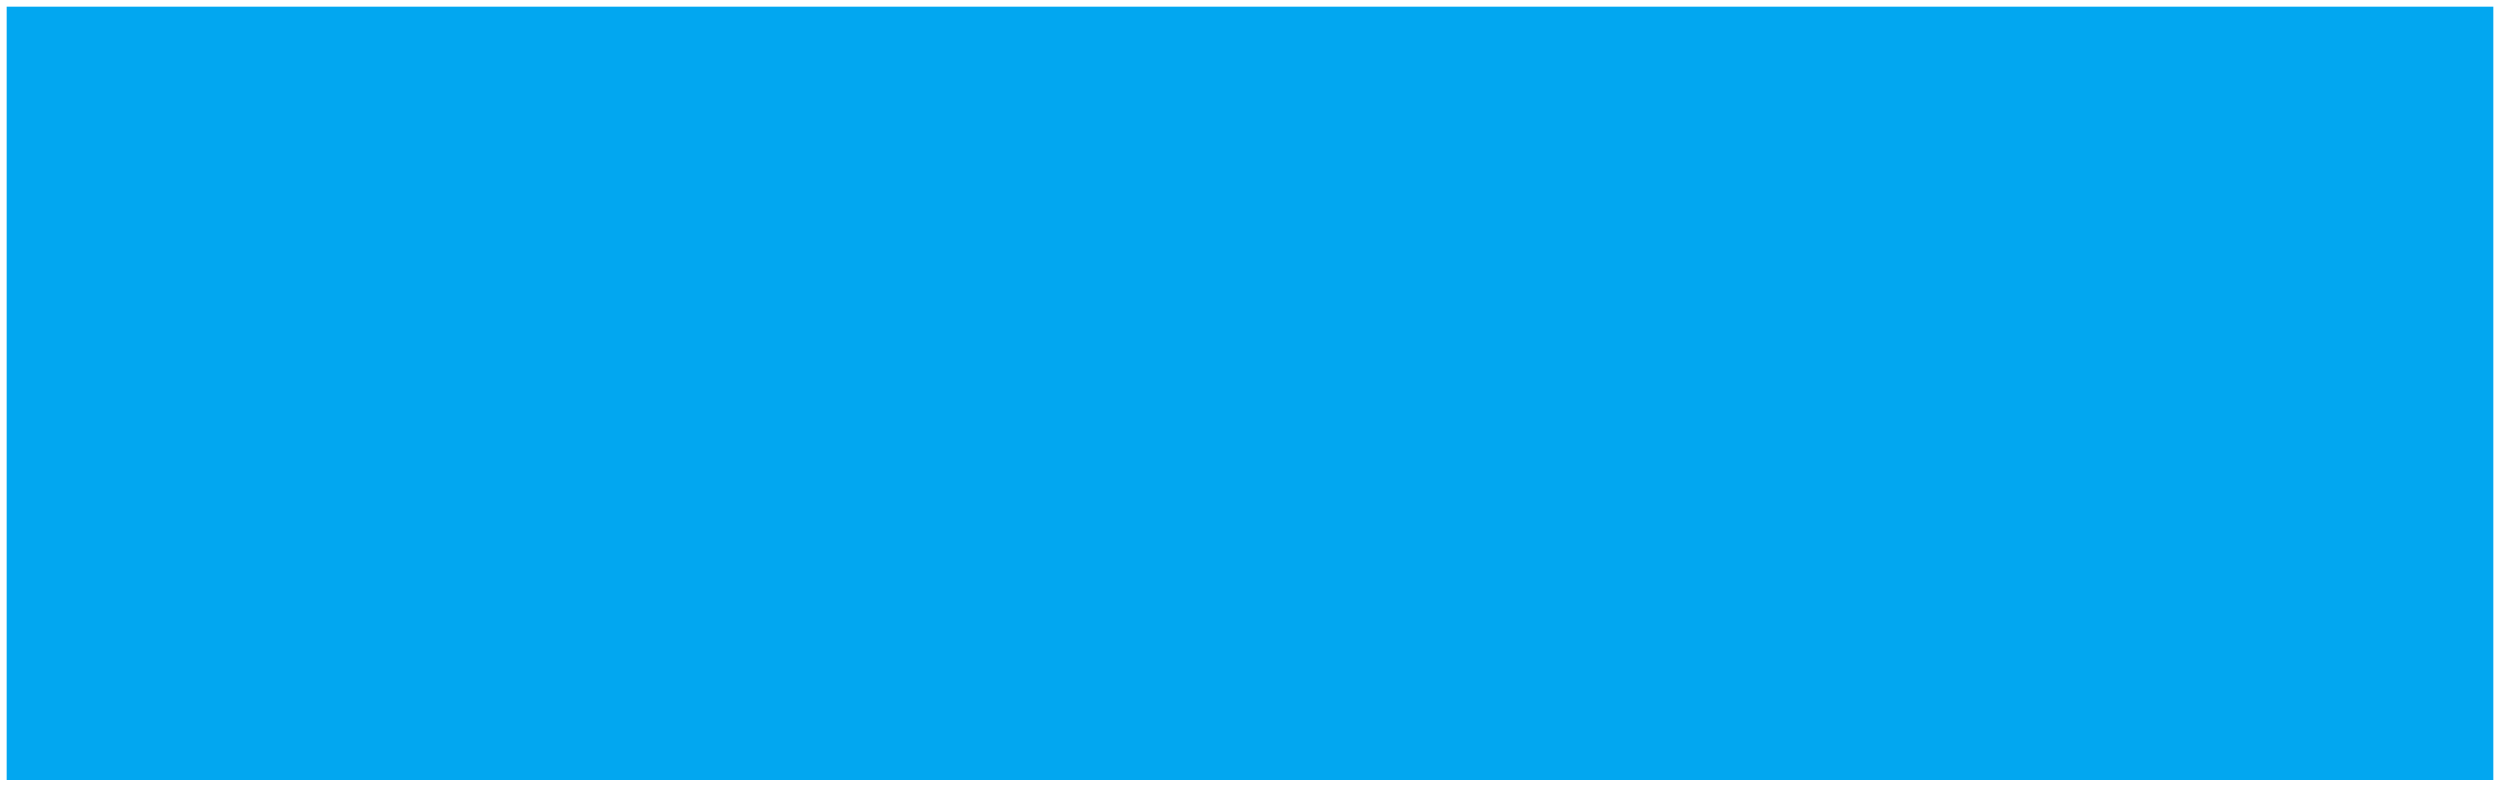
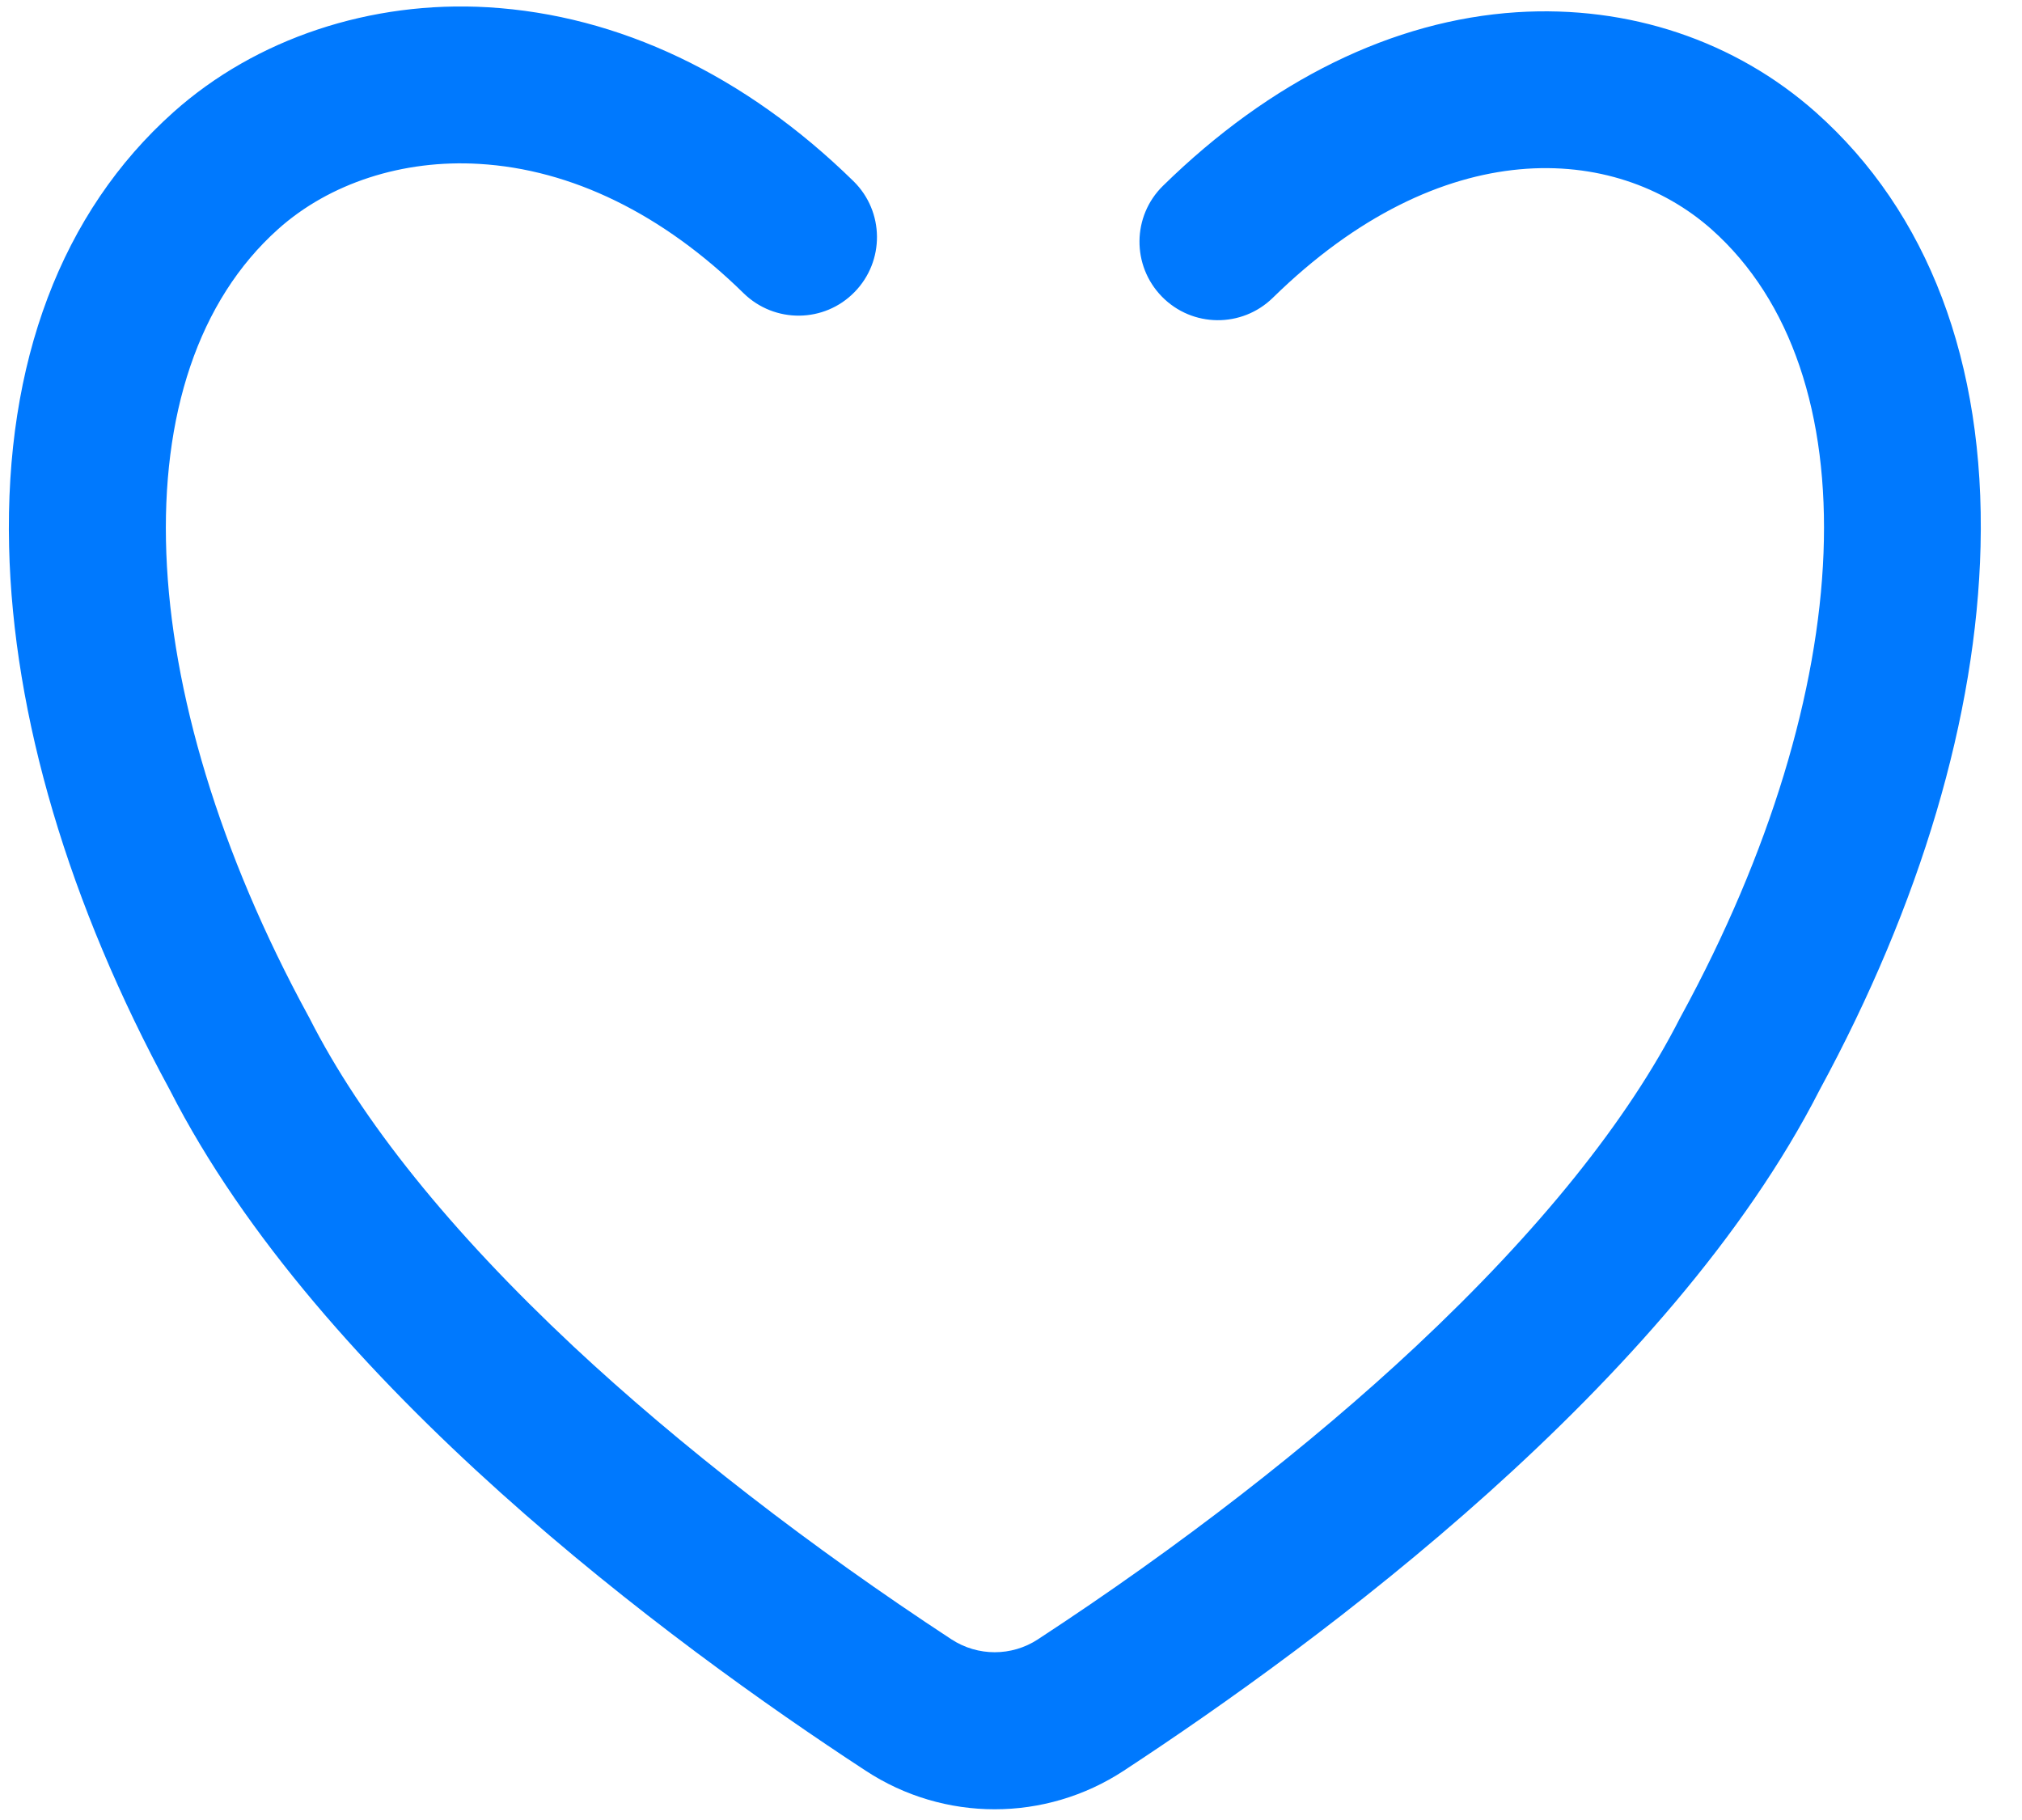
- <svg xmlns="http://www.w3.org/2000/svg" version="1.1" width="375px" height="118px">
-   <g transform="matrix(1 0 0 1 -206 -116 )">
-     <path d="M 207 117  L 580 117  L 580 233  L 207 233  L 207 117  Z " fill-rule="nonzero" fill="#02a7f0" stroke="none" />
+ <svg xmlns="http://www.w3.org/2000/svg" version="1.1" width="20px" height="18px">
+   <g transform="matrix(1 0 0 1 -517 -979 )">
+     <path d="M 19.59 5.404  C 19.635 3.583  19.071 2.098  17.961 1.111  C 17.162 0.402  16.11 0.05  15.002 0.121  C 13.779 0.2  12.568 0.794  11.504 1.837  C 11.197 2.137  11.193 2.628  11.493 2.934  C 11.793 3.24  12.283 3.245  12.59 2.945  C 14.265 1.304  15.977 1.424  16.929 2.268  C 18.516 3.678  18.396 6.804  16.629 10.047  L 16.618 10.067  C 16.102 11.082  15.223 12.175  14.006 13.315  C 12.958 14.296  11.664 15.299  10.265 16.214  C 10.006 16.383  9.672 16.383  9.412 16.214  C 8.013 15.297  6.719 14.294  5.671 13.315  C 4.454 12.175  3.574 11.082  3.06 10.067  L 3.049 10.047  C 1.286 6.81  1.168 3.682  2.751 2.266  C 3.259 1.811  3.985 1.576  4.739 1.621  C 5.652 1.674  6.556 2.116  7.355 2.9  C 7.662 3.2  8.153 3.195  8.452 2.889  C 8.752 2.583  8.748 2.092  8.442 1.792  C 7.37 0.742  6.121 0.149  4.829 0.072  C 3.666 0.003  2.53 0.382  1.716 1.109  C 0.608 2.098  0.047 3.585  0.09 5.407  C 0.129 7.08  0.679 8.938  1.68 10.78  C 3.16 13.686  6.625 16.246  8.562 17.512  C 8.95 17.767  9.395 17.894  9.839 17.894  C 10.282 17.894  10.728 17.767  11.116 17.512  C 13.05 16.244  16.515 13.686  17.998 10.78  C 18.998 8.938  19.549 7.08  19.59 5.404  Z " fill-rule="nonzero" fill="#0079fe" stroke="none" transform="matrix(1 0 0 1 517 979 )" />
  </g>
</svg>
